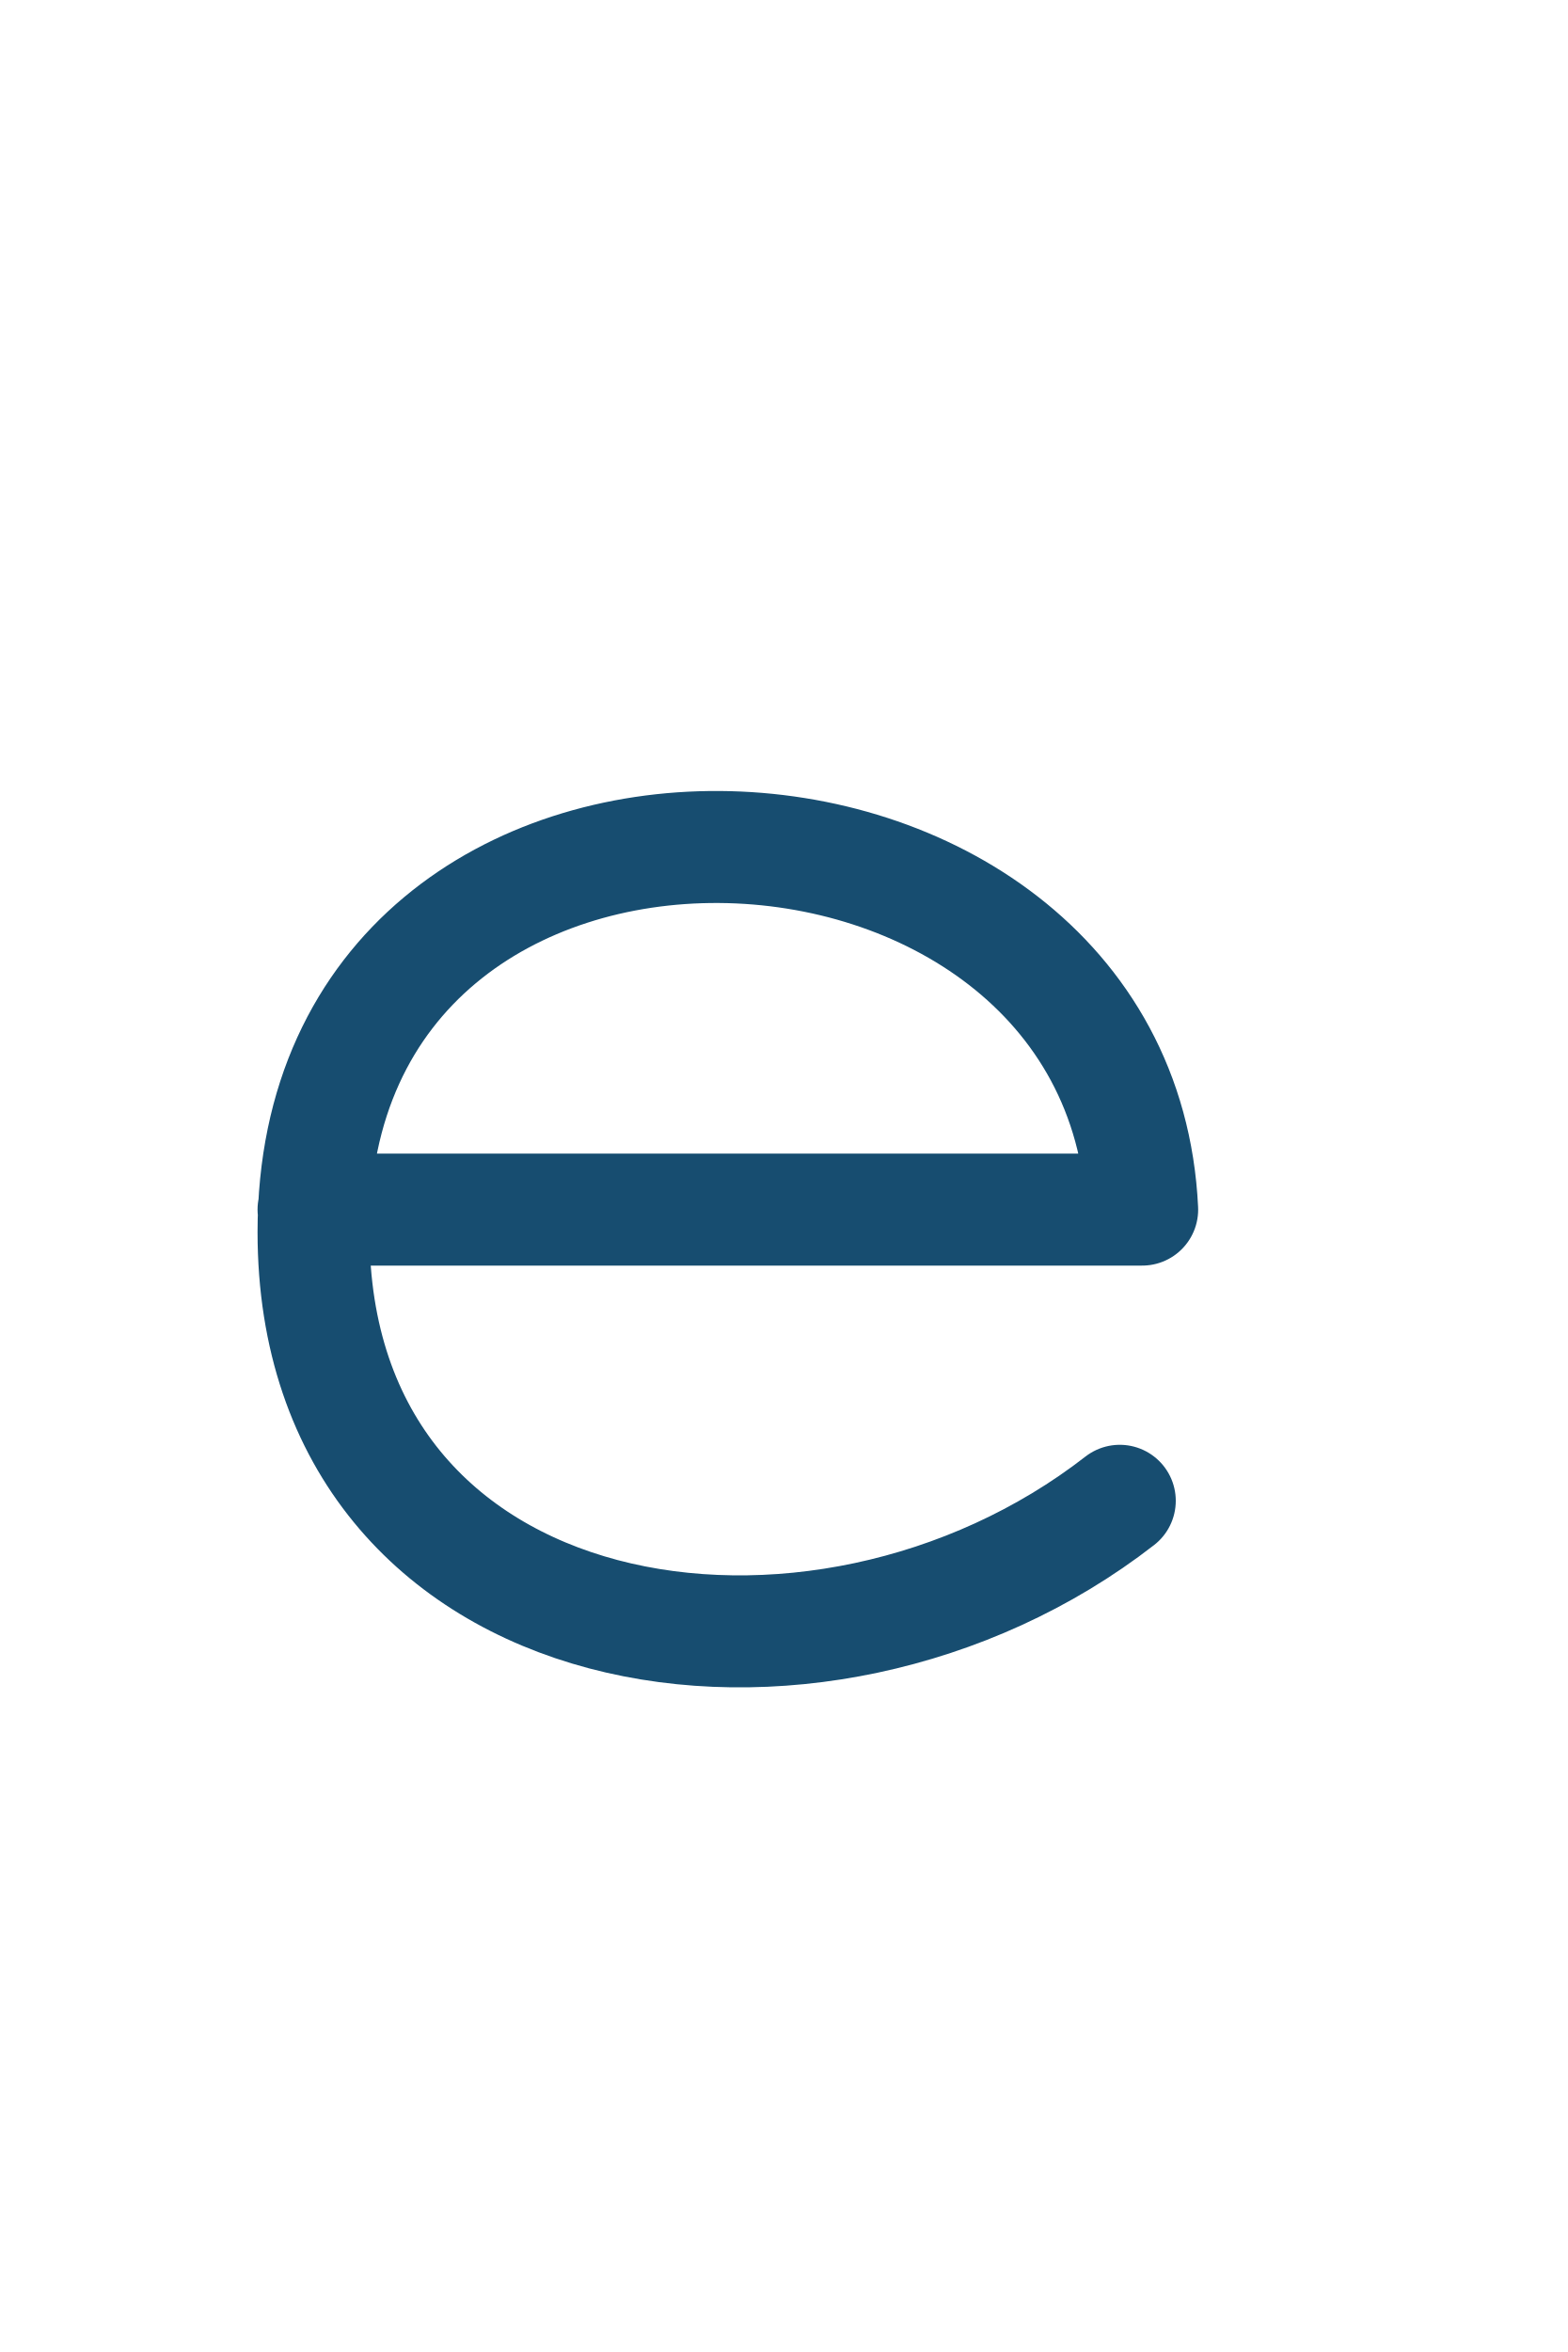
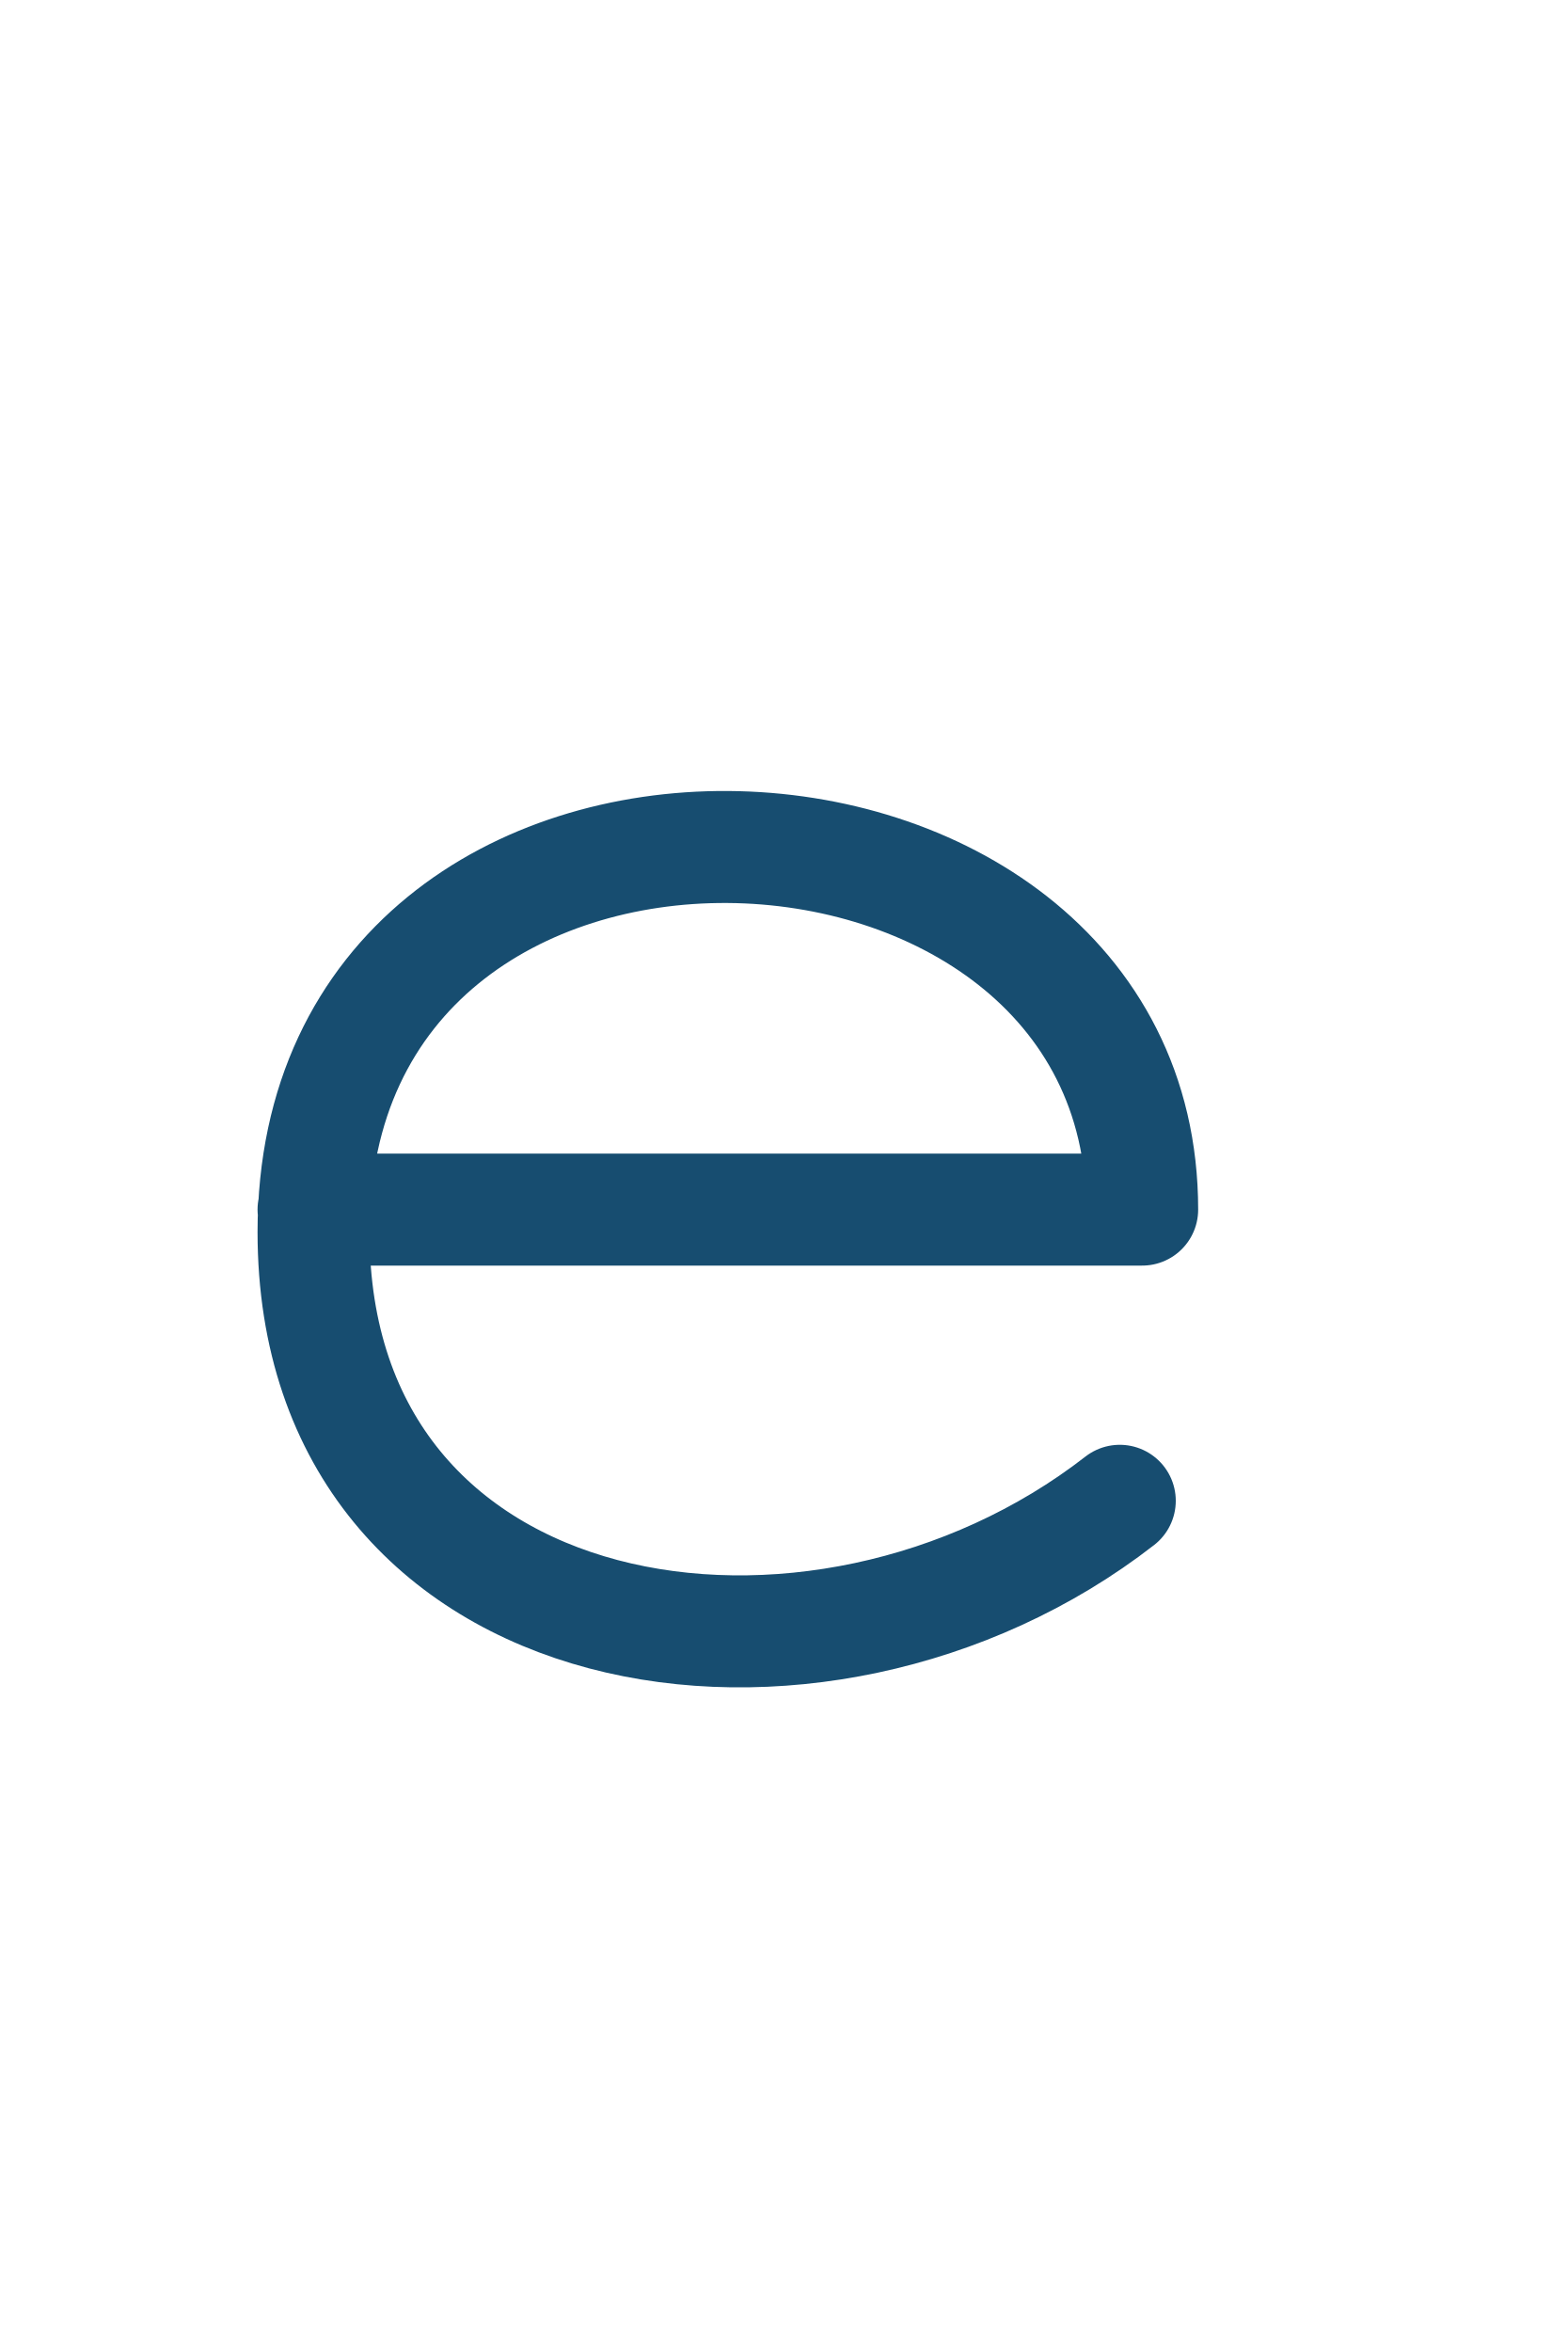
<svg xmlns="http://www.w3.org/2000/svg" viewBox="0 0 140 210">
  <g fill="none" stroke="#174d70" stroke-width="10" stroke-linecap="round" stroke-linejoin="round">
-     <path d="M28 108 H102 C100 66 28 63 28 110 C28 148 73 155 100 134" />
+     <path d="M28 108 H102 C102 66 28 63 28 110 C28 148 73 155 100 134" />
  </g>
</svg>
